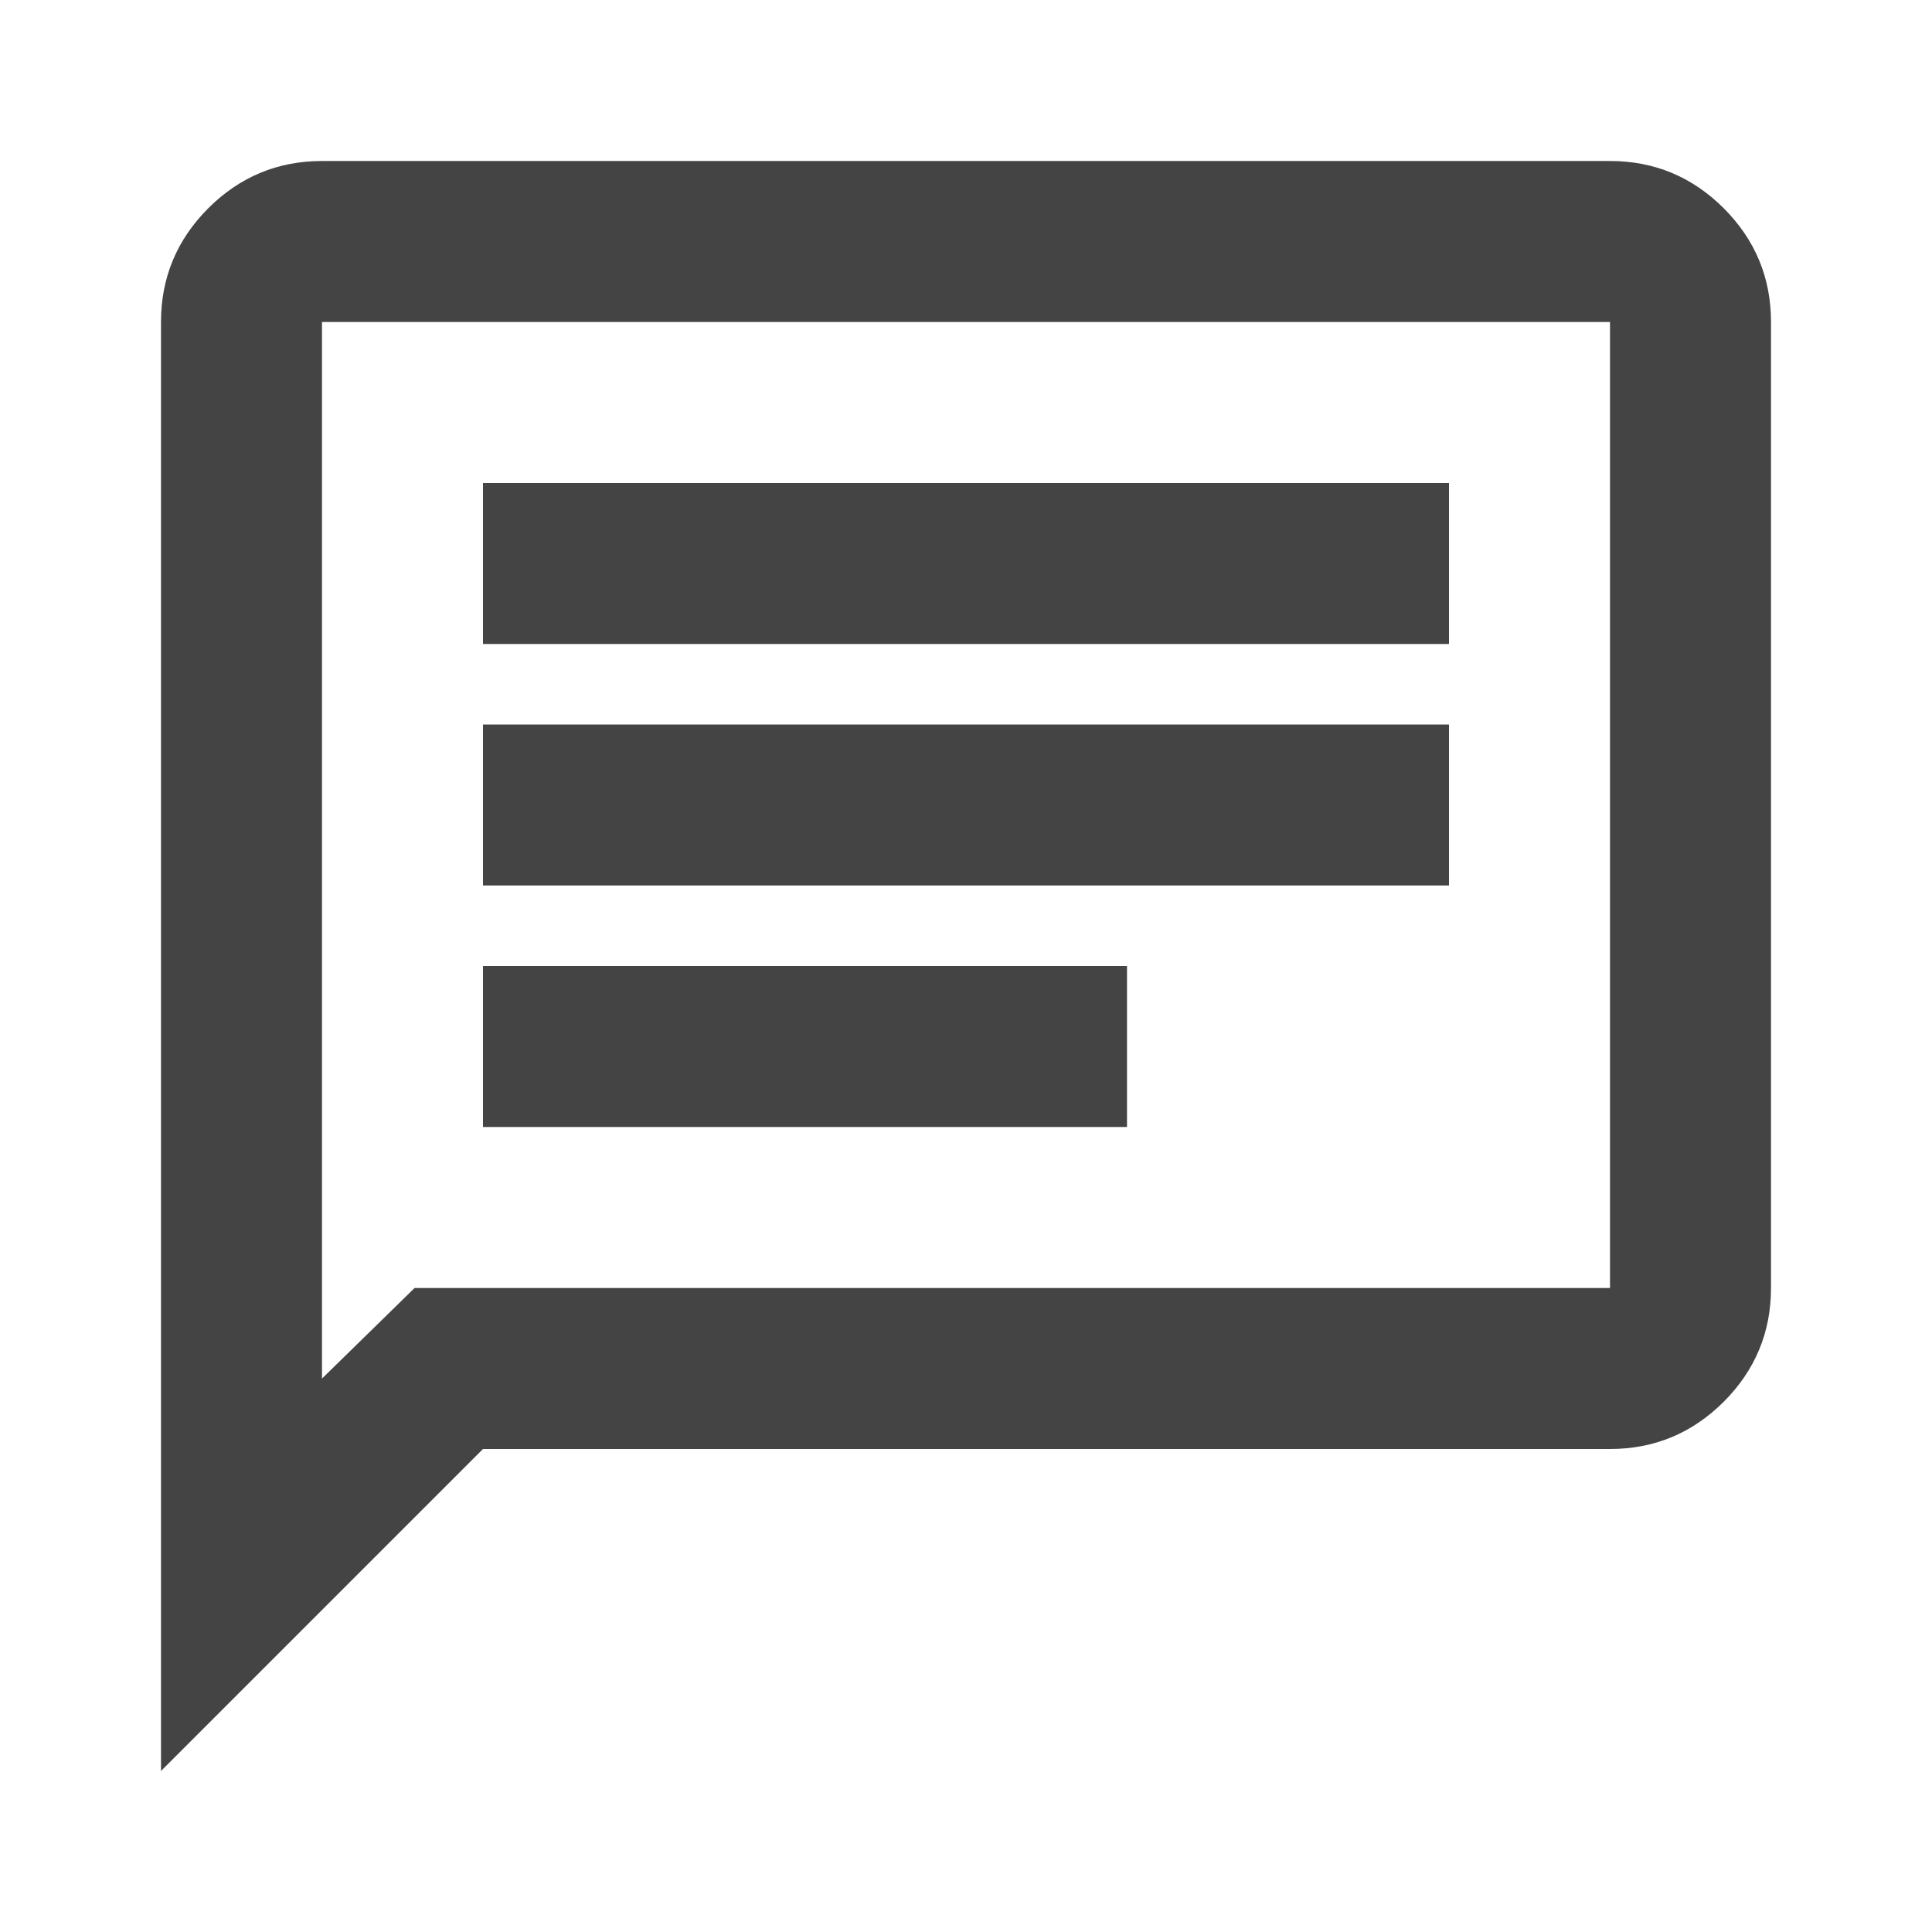
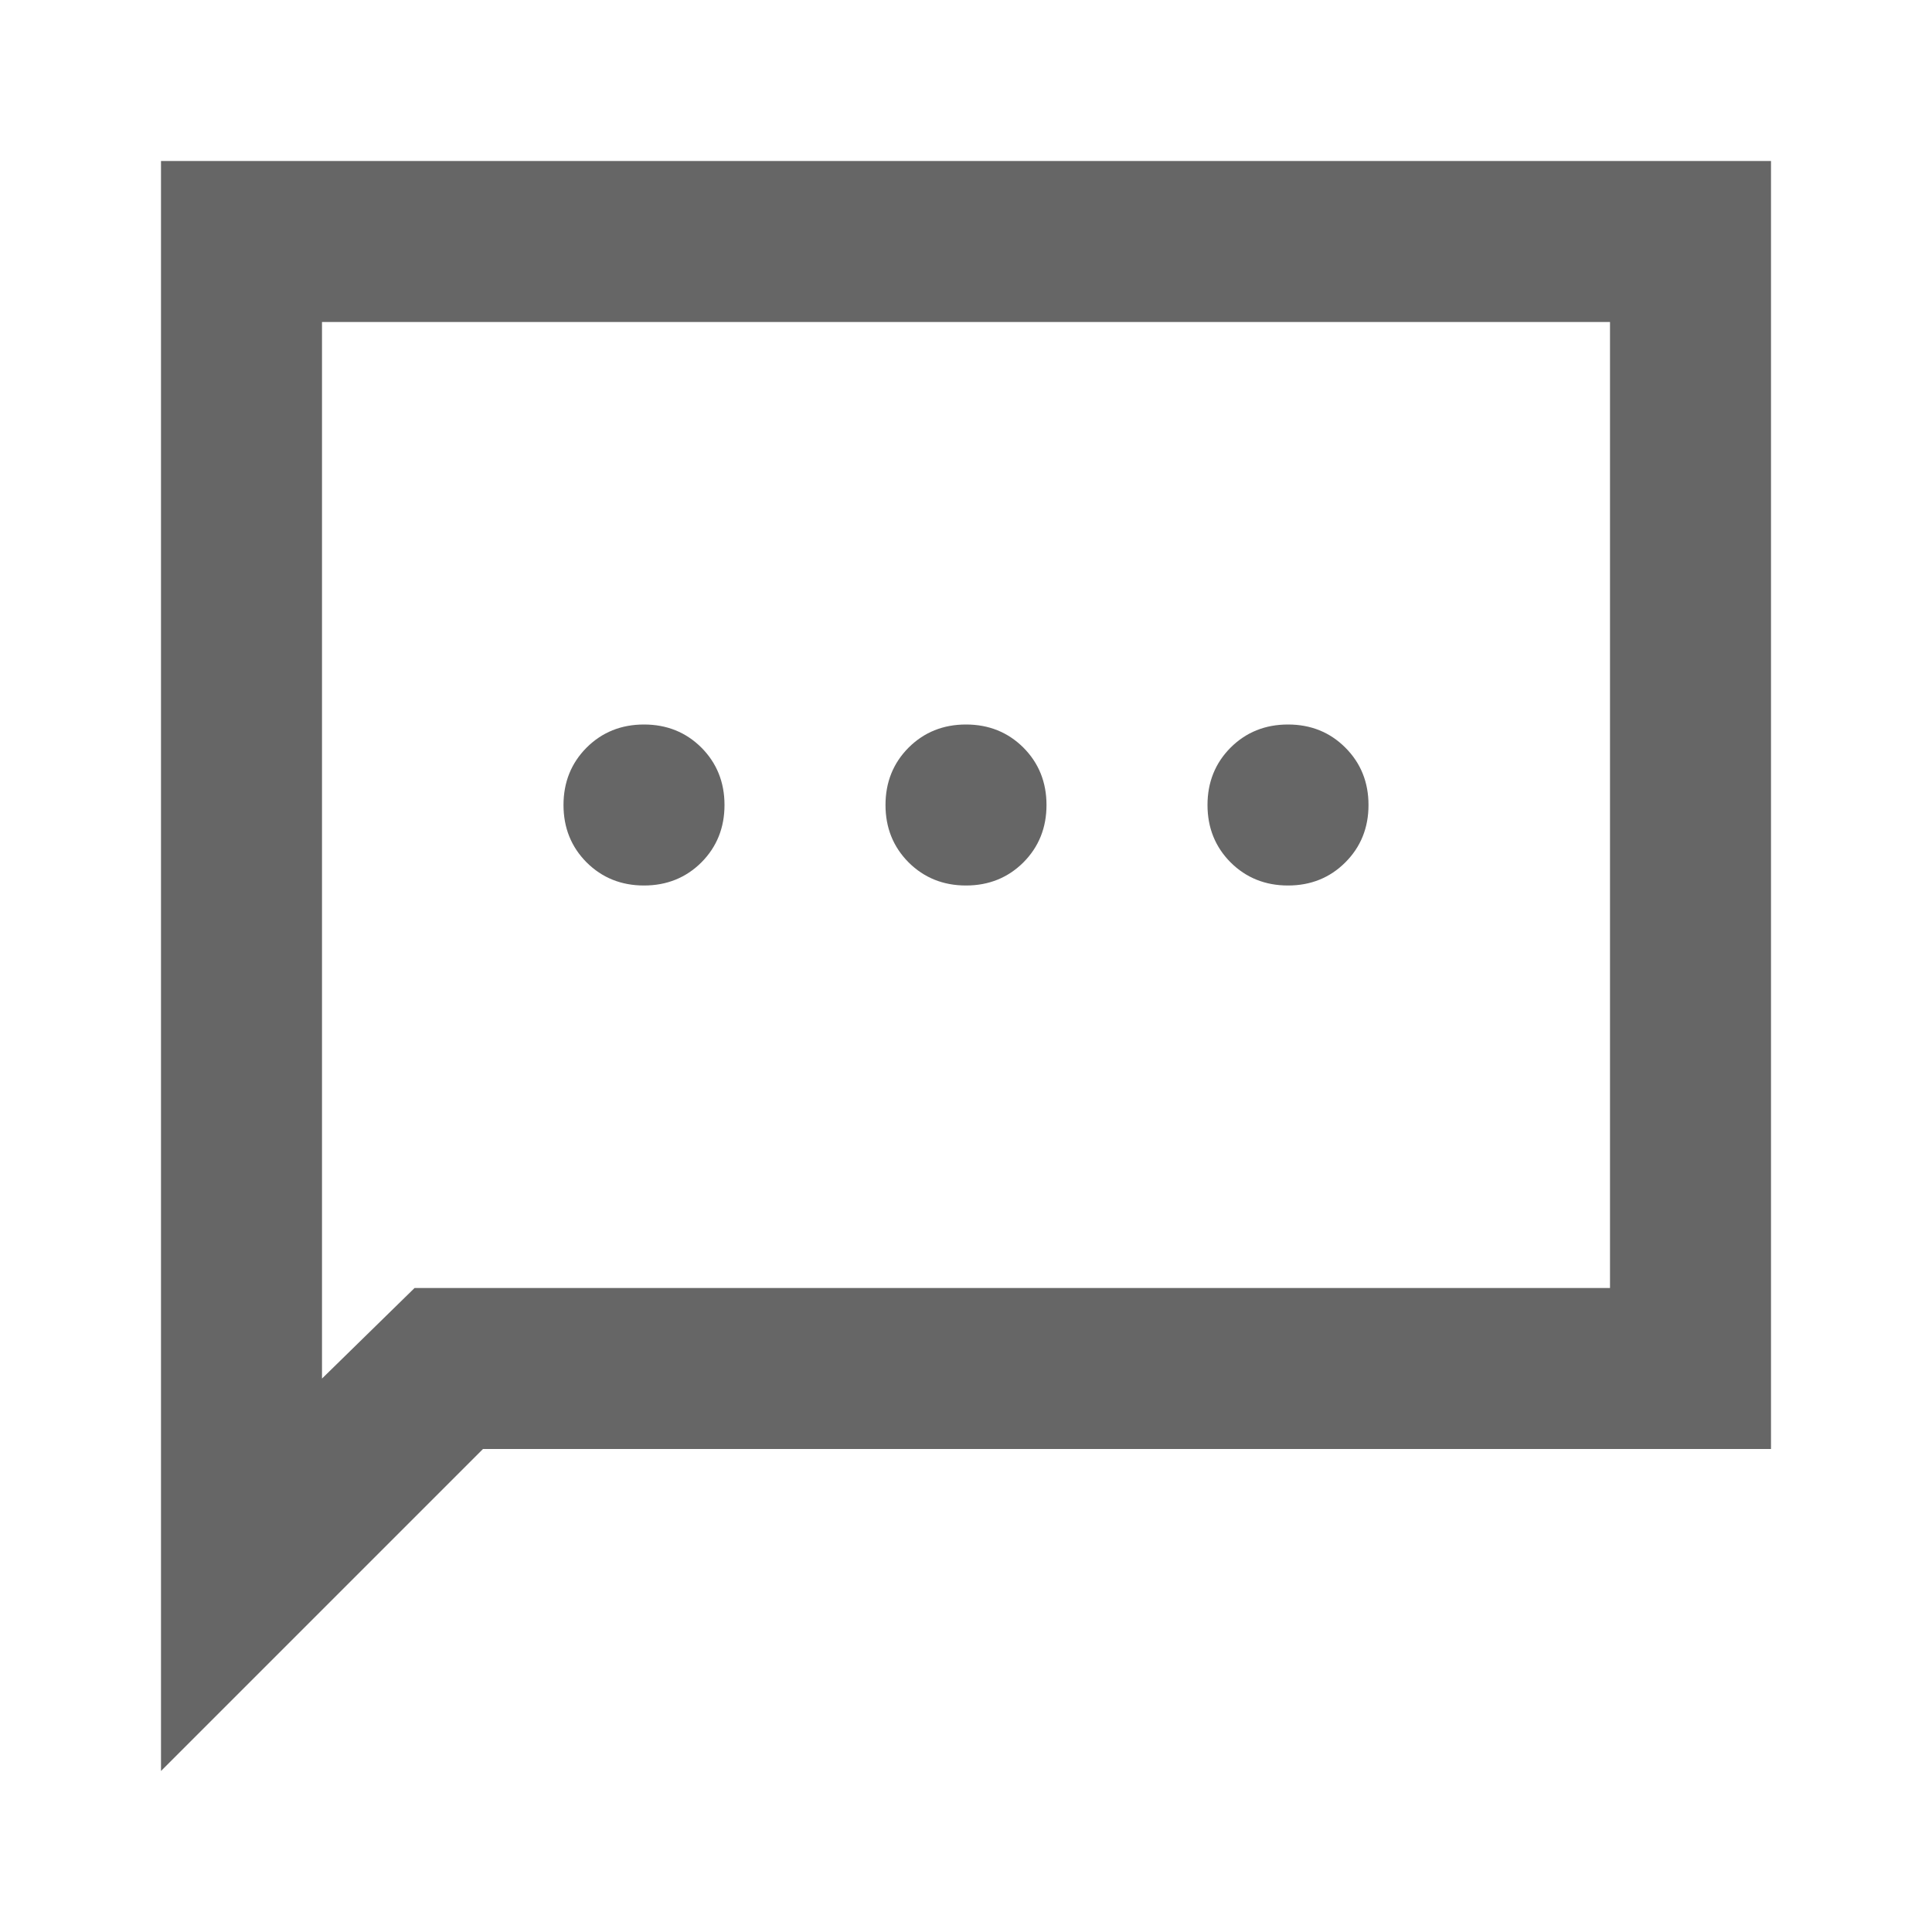
<svg xmlns="http://www.w3.org/2000/svg" width="24" height="24" viewBox="0 0 24 24" fill="none">
-   <mask id="mask0_1_143" style="mask-type:alpha" maskUnits="userSpaceOnUse" x="0" y="0" width="24" height="24">
+   <mask id="mask0_2_147" style="mask-type:alpha" maskUnits="userSpaceOnUse" x="0" y="0" width="24" height="24">
    <rect width="24" height="24" fill="#D9D9D9" />
  </mask>
-   <g mask="url(#mask0_1_143)">
-     <path d="M6 14H14V12H6V14ZM6 11H18V9H6V11ZM6 8H18V6H6V8ZM2 22V4C2 3.45 2.196 2.979 2.587 2.587C2.979 2.196 3.45 2 4 2H20C20.55 2 21.021 2.196 21.413 2.587C21.804 2.979 22 3.45 22 4V16C22 16.55 21.804 17.021 21.413 17.413C21.021 17.804 20.55 18 20 18H6L2 22ZM5.15 16H20V4H4V17.125L5.15 16Z" fill="#444444" />
+   <g mask="url(#mask0_2_147)">
+     <path d="M8 11C8.283 11 8.521 10.904 8.713 10.713C8.904 10.521 9 10.283 9 10C9 9.717 8.904 9.479 8.713 9.287C8.521 9.096 8.283 9 8 9C7.717 9 7.479 9.096 7.287 9.287C7.096 9.479 7 9.717 7 10C7 10.283 7.096 10.521 7.287 10.713C7.479 10.904 7.717 11 8 11ZM12 11C12.283 11 12.521 10.904 12.713 10.713C12.904 10.521 13 10.283 13 10C13 9.717 12.904 9.479 12.713 9.287C12.521 9.096 12.283 9 12 9C11.717 9 11.479 9.096 11.287 9.287C11.096 9.479 11 9.717 11 10C11 10.283 11.096 10.521 11.287 10.713C11.479 10.904 11.717 11 12 11ZM16 11C16.283 11 16.521 10.904 16.712 10.713C16.904 10.521 17 10.283 17 10C17 9.717 16.904 9.479 16.712 9.287C16.521 9.096 16.283 9 16 9C15.717 9 15.479 9.096 15.287 9.287C15.096 9.479 15 9.717 15 10C15 10.283 15.096 10.521 15.287 10.713C15.479 10.904 15.717 11 16 11ZM2 22V2H22V18H6L2 22ZM5.15 16H20V4H4V17.125L5.15 16Z" fill="#666666" />
  </g>
</svg>
